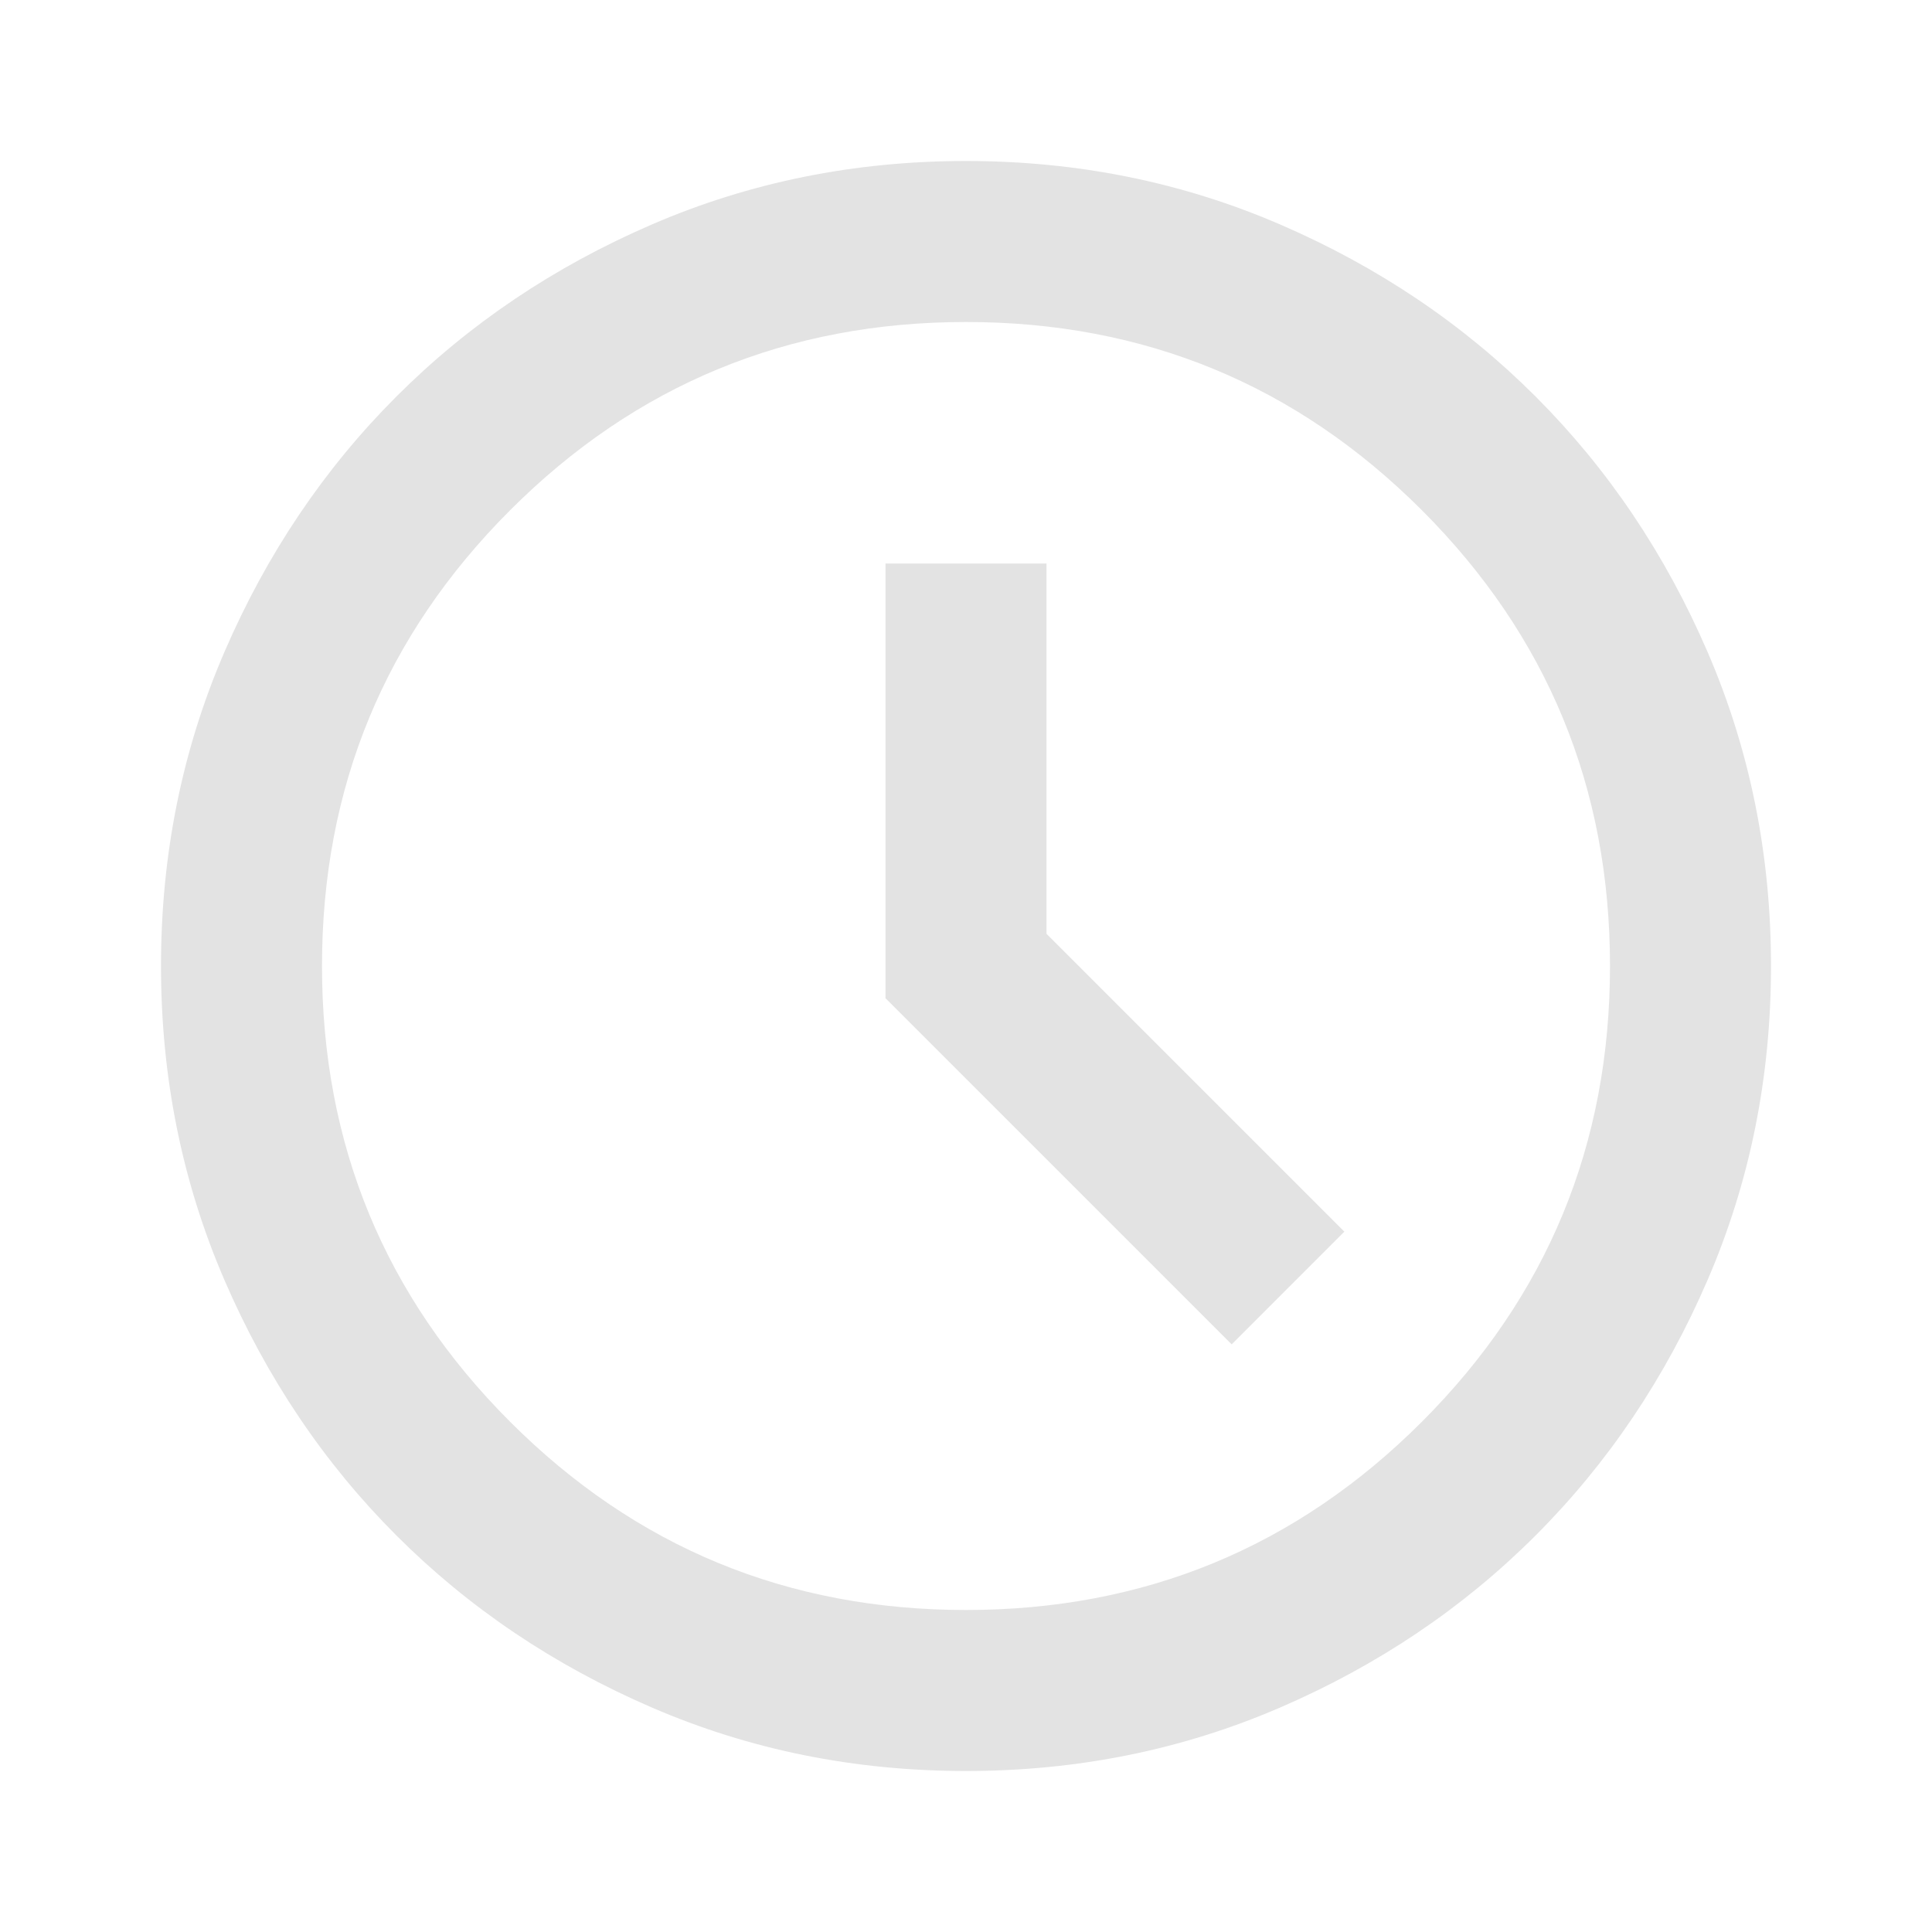
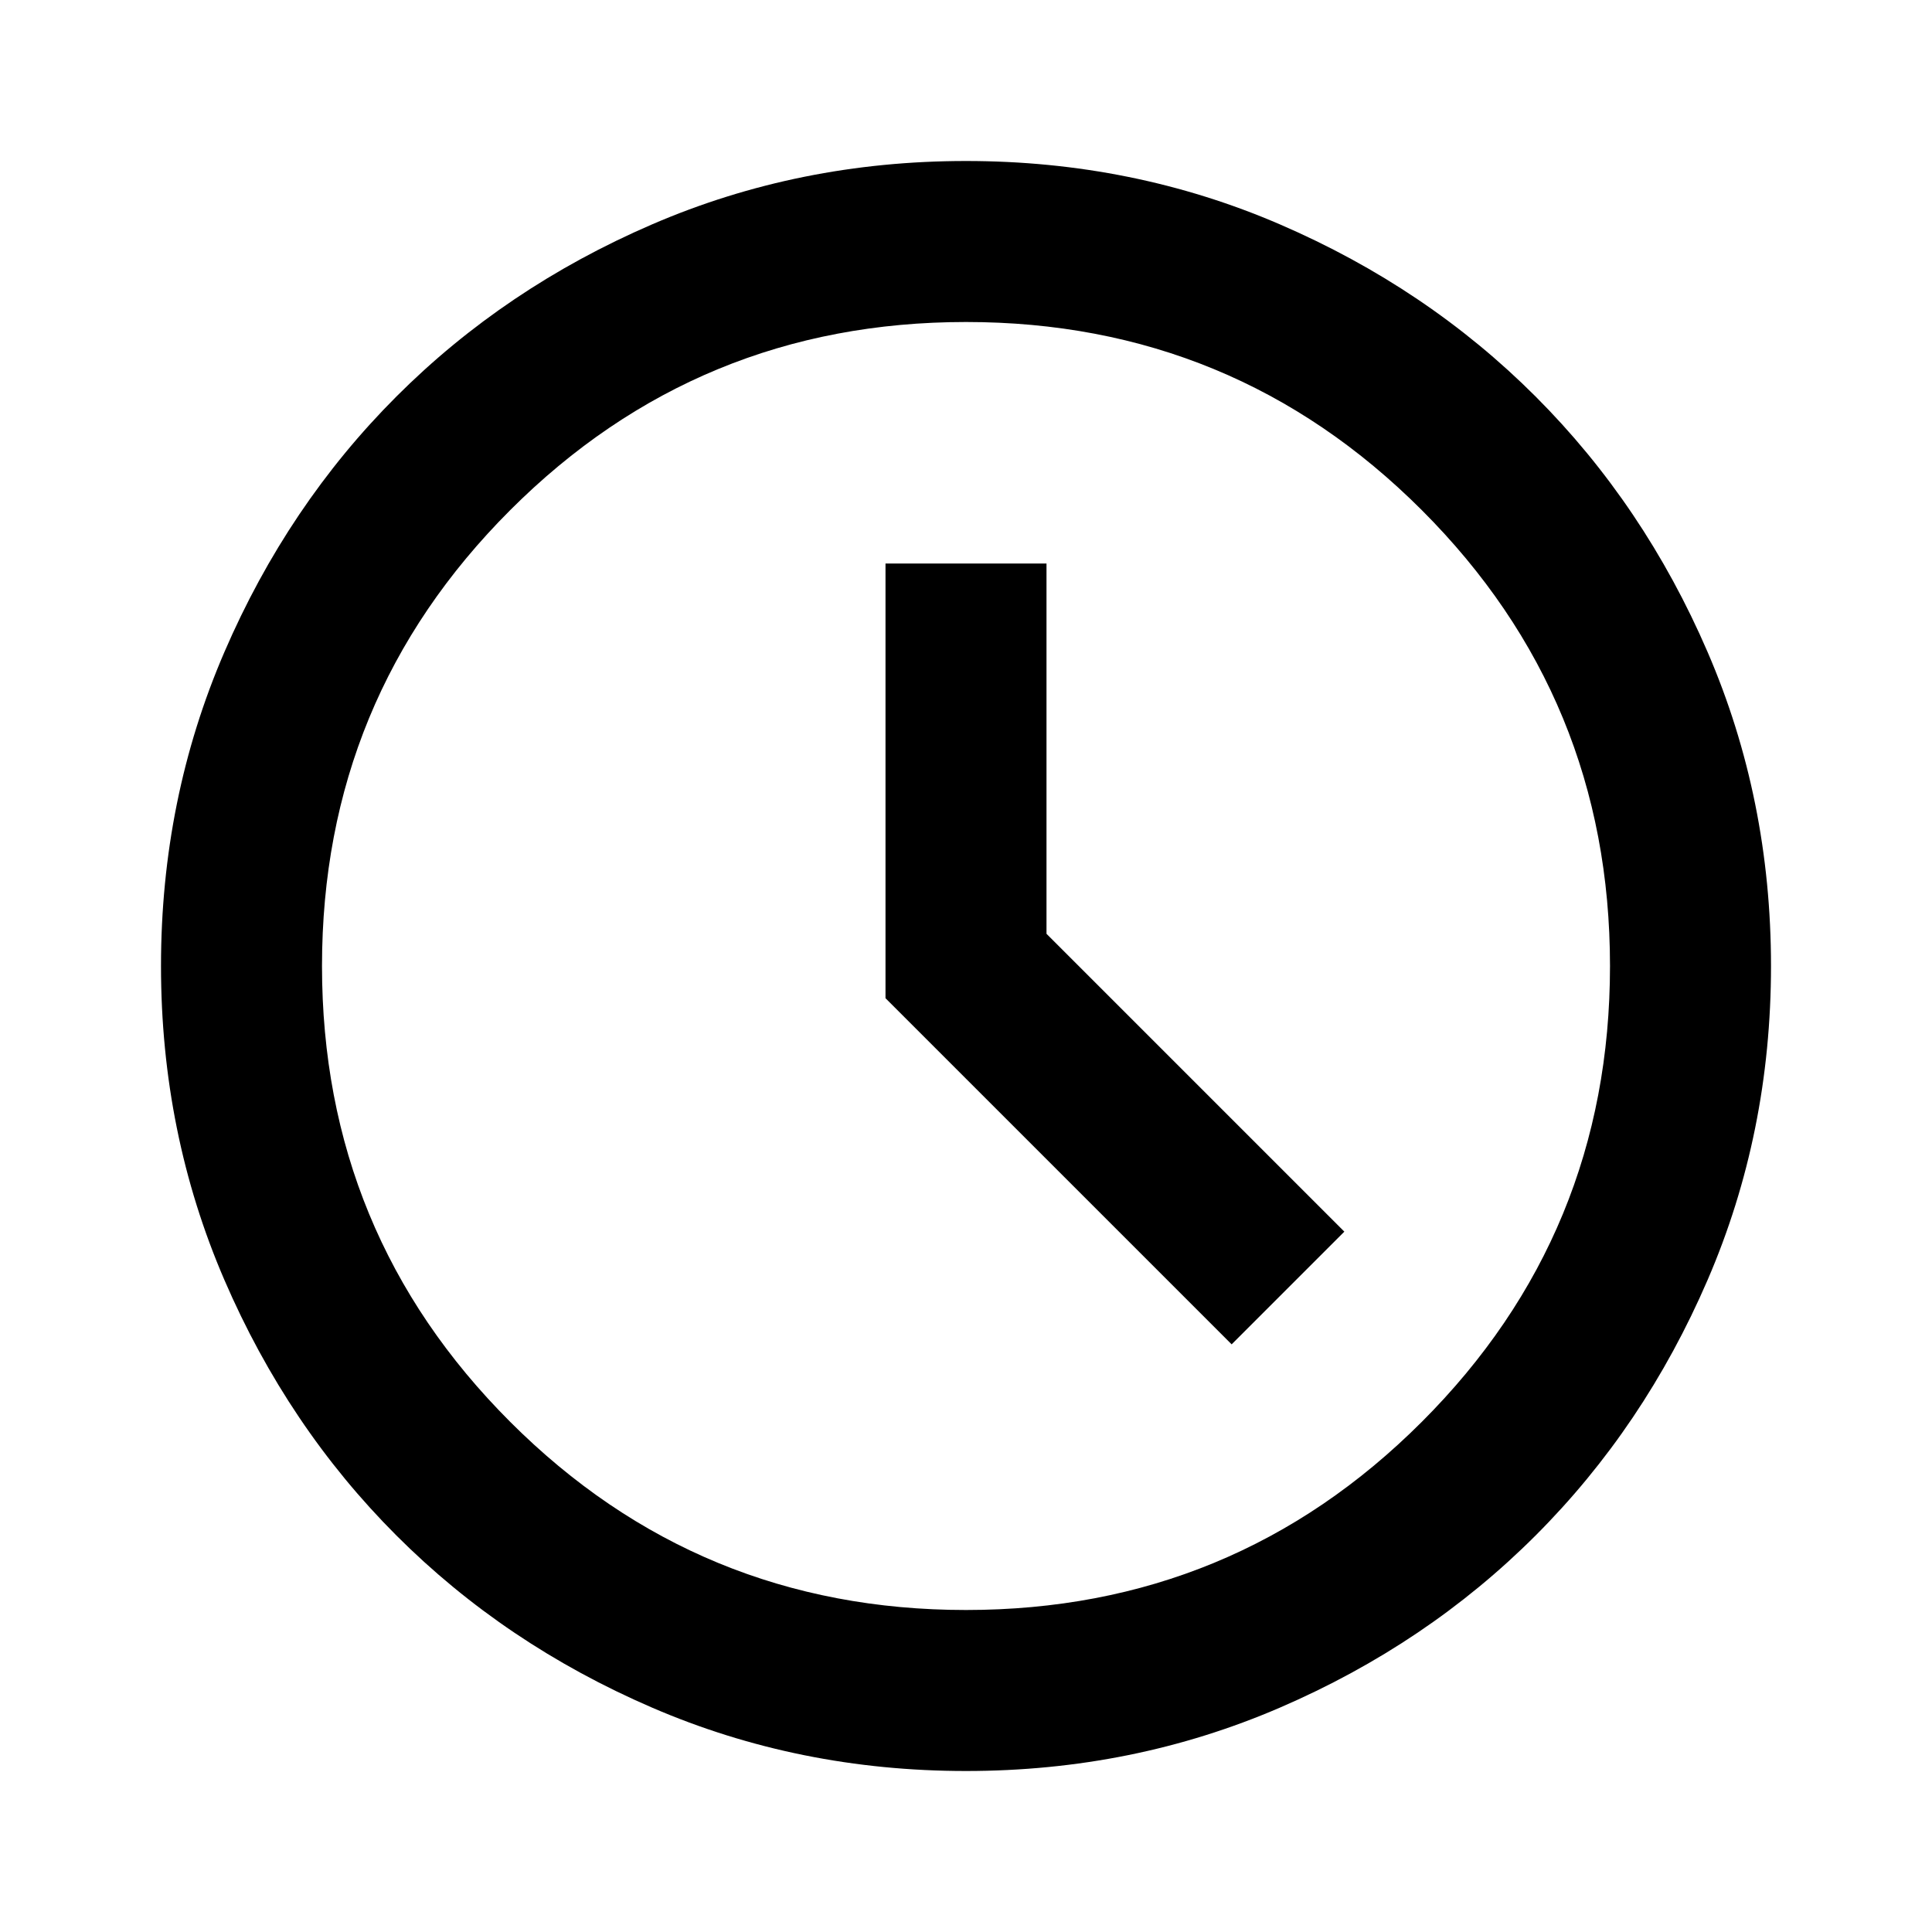
- <svg xmlns="http://www.w3.org/2000/svg" height="24px" viewBox="0 -960 960 960" width="24px" fill="#e3e3e3">
+ <svg xmlns="http://www.w3.org/2000/svg" height="24px" viewBox="0 -960 960 960" width="24px" fill="currentColor">
  <path d="m612-292 56-56-148-148v-184h-80v216l172 172ZM480-80q-83 0-156-31.5T197-197q-54-54-85.5-127T80-480q0-83 31.5-156T197-763q54-54 127-85.5T480-880q83 0 156 31.5T763-763q54 54 85.5 127T880-480q0 83-31.5 156T763-197q-54 54-127 85.5T480-80Zm0-400Zm0 320q133 0 226.5-93.5T800-480q0-133-93.5-226.5T480-800q-133 0-226.5 93.5T160-480q0 133 93.5 226.5T480-160Z" />
</svg>
